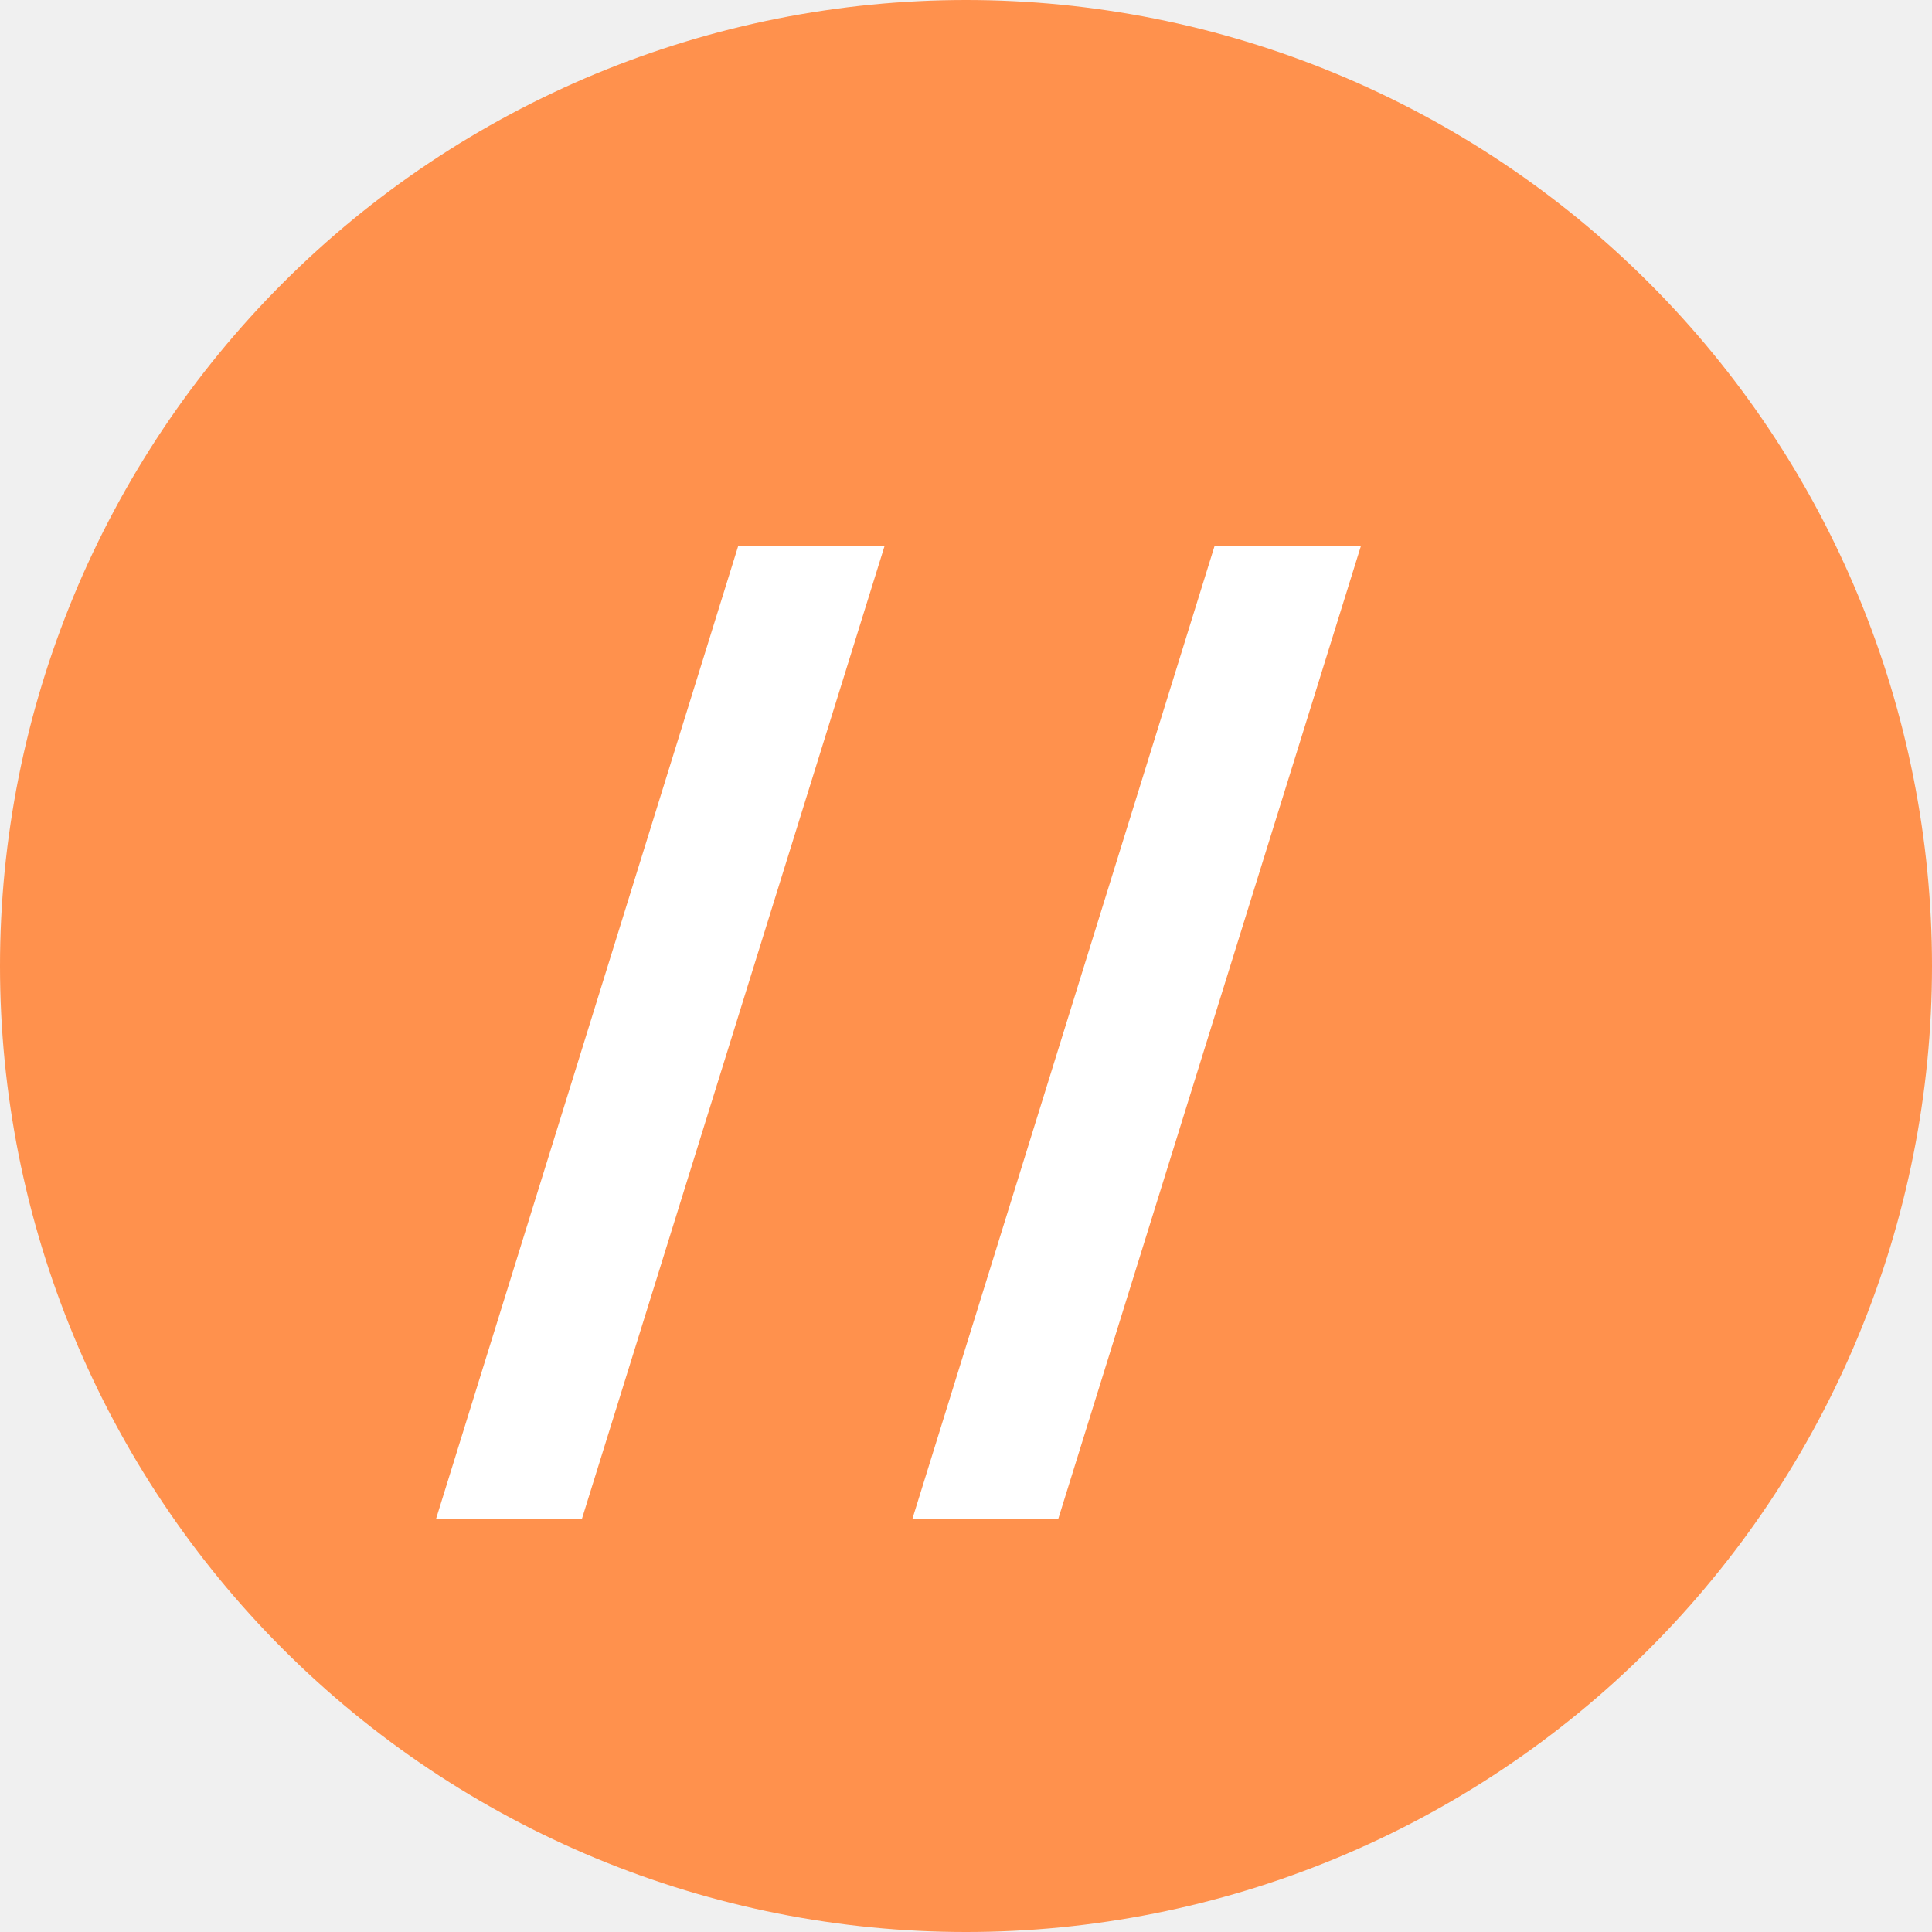
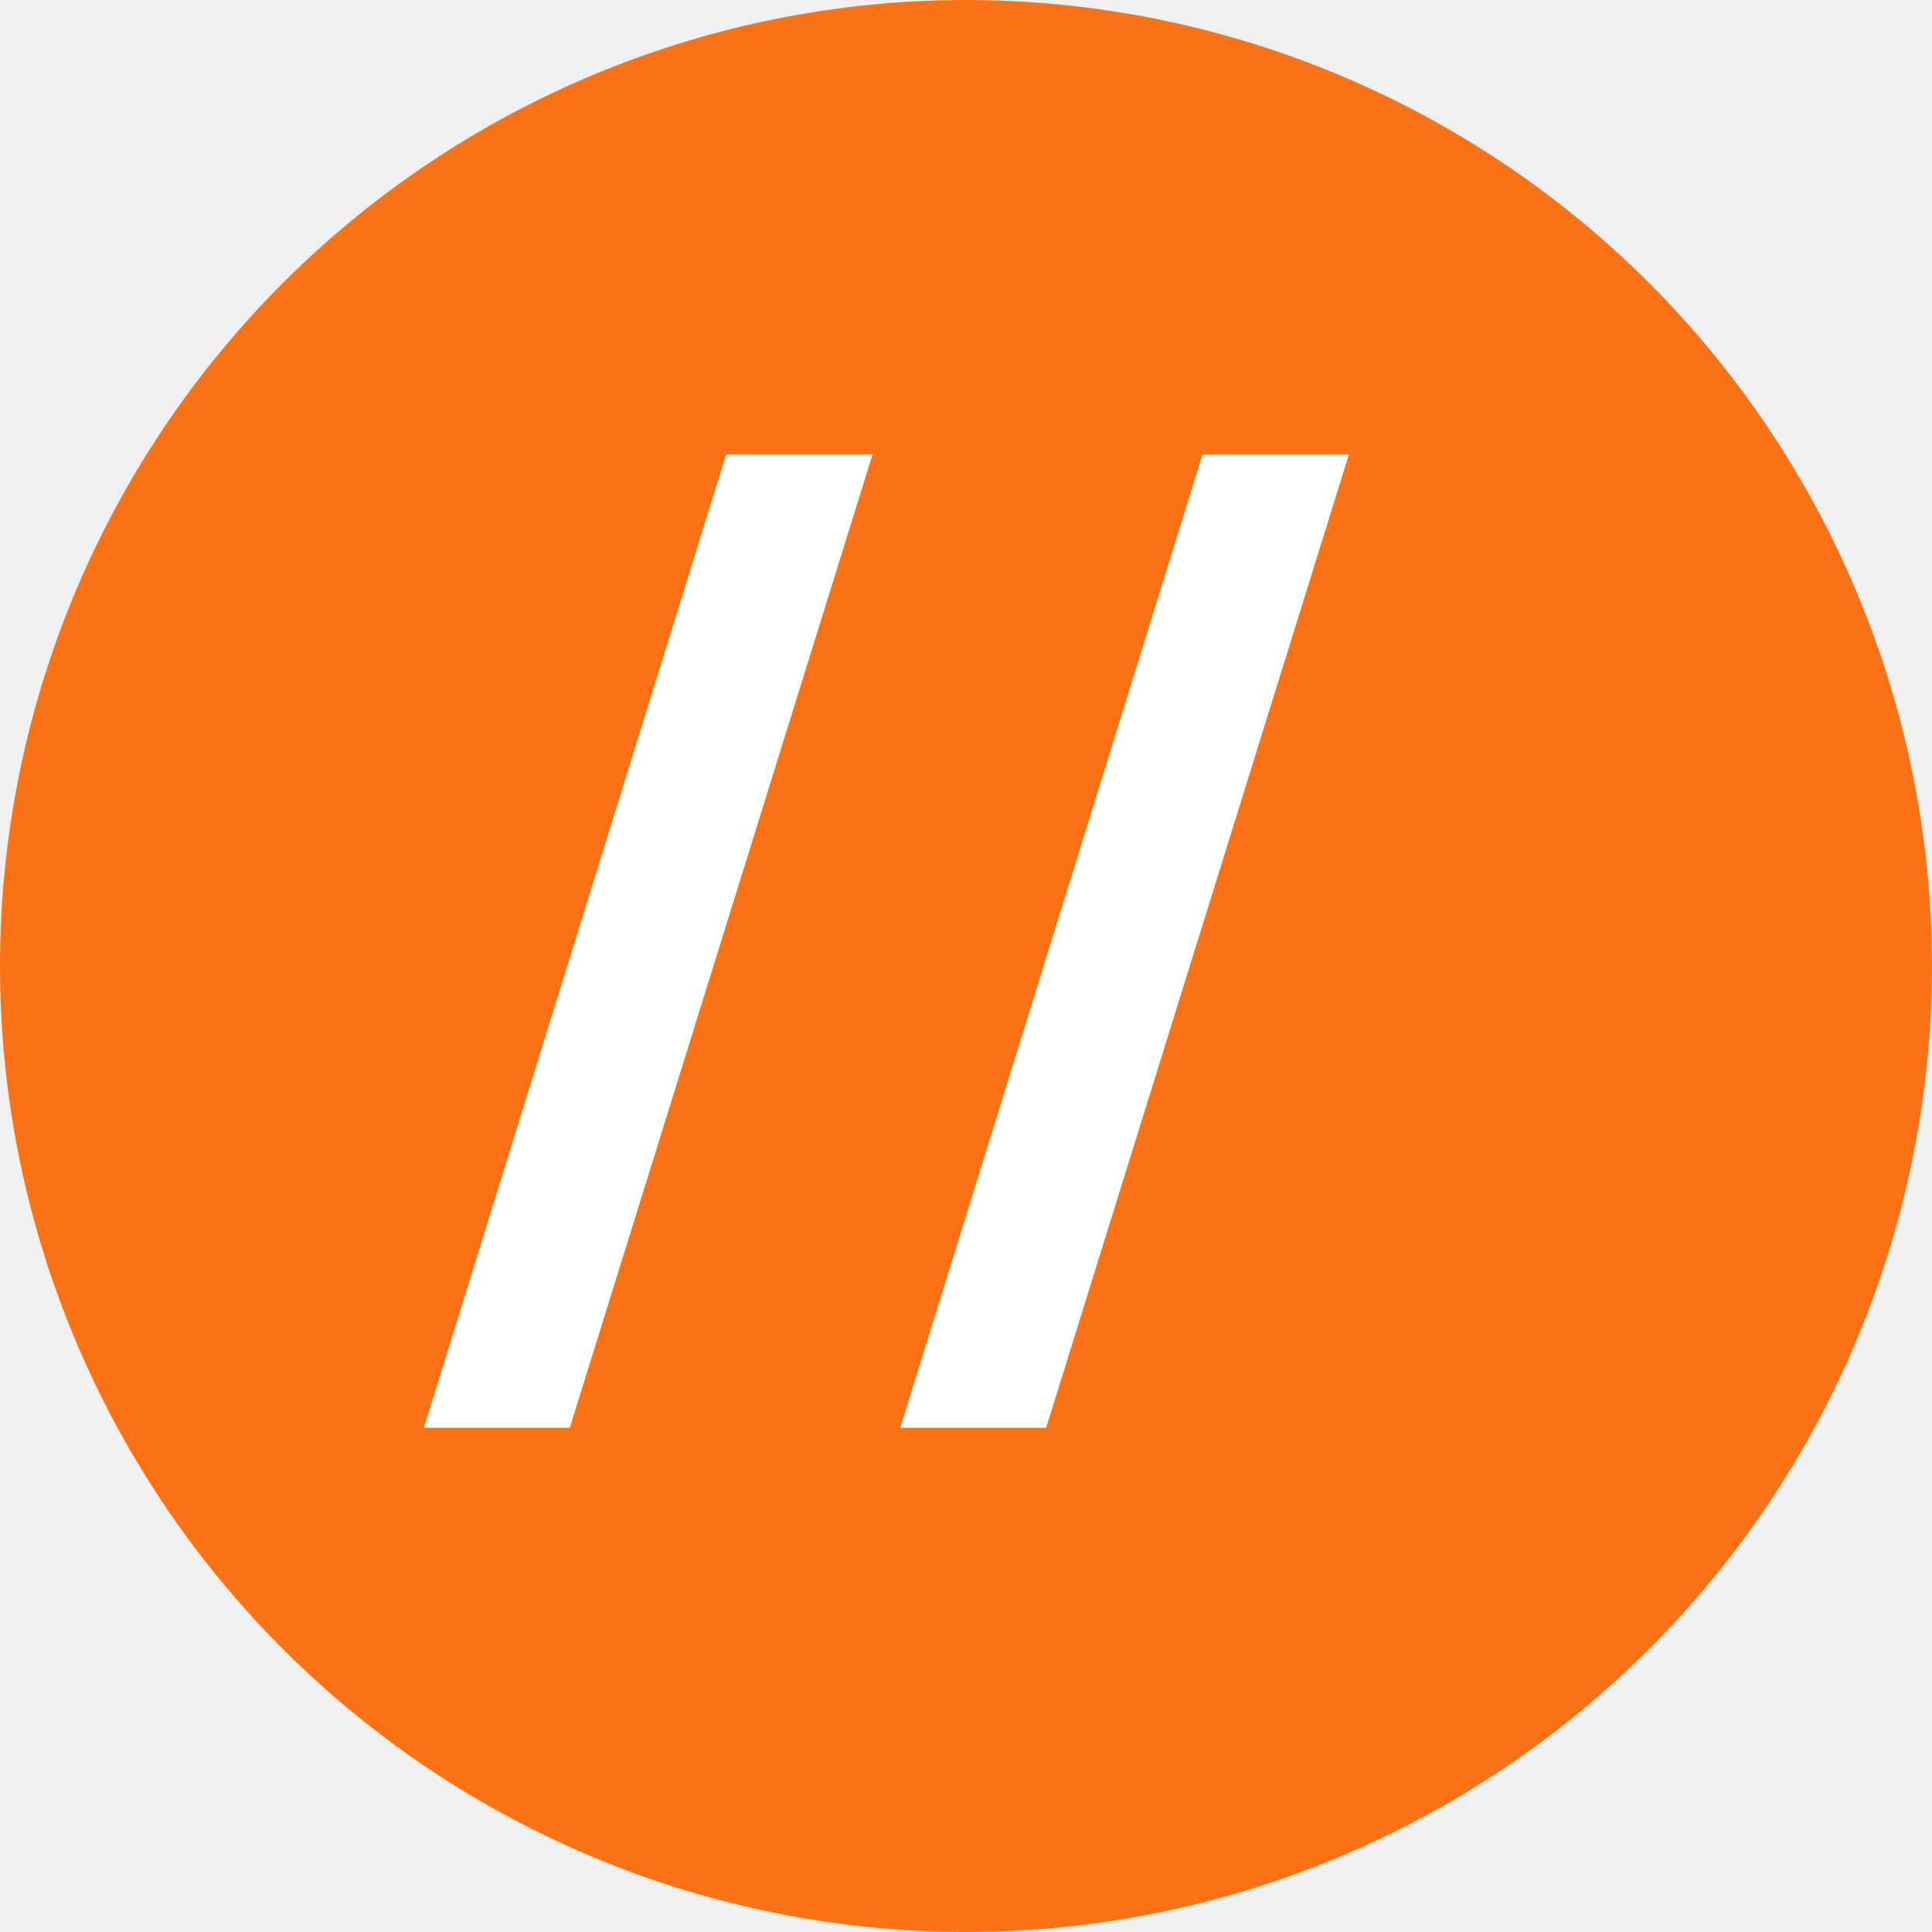
<svg xmlns="http://www.w3.org/2000/svg" width="500" zoomAndPan="magnify" viewBox="0 0 375 375" height="500" preserveAspectRatio="xMidYMid meet" version="1.0">
  <defs>
    <g />
  </defs>
-   <path fill="#ff914d" d="M 375 187.5 C 375 190.57 374.926 193.637 374.773 196.699 C 374.625 199.766 374.398 202.824 374.098 205.879 C 373.797 208.934 373.422 211.977 372.969 215.012 C 372.52 218.047 371.996 221.07 371.398 224.078 C 370.797 227.09 370.125 230.082 369.379 233.059 C 368.637 236.035 367.816 238.992 366.926 241.93 C 366.035 244.863 365.074 247.777 364.039 250.668 C 363.004 253.555 361.902 256.418 360.727 259.254 C 359.555 262.09 358.309 264.891 356.996 267.668 C 355.688 270.441 354.305 273.18 352.859 275.887 C 351.414 278.594 349.902 281.262 348.324 283.895 C 346.746 286.527 345.105 289.117 343.402 291.668 C 341.695 294.223 339.93 296.73 338.102 299.195 C 336.273 301.66 334.387 304.078 332.438 306.449 C 330.492 308.82 328.488 311.145 326.43 313.418 C 324.367 315.691 322.254 317.914 320.082 320.082 C 317.914 322.254 315.691 324.367 313.418 326.43 C 311.145 328.488 308.82 330.492 306.449 332.438 C 304.078 334.387 301.66 336.273 299.195 338.102 C 296.73 339.93 294.223 341.695 291.668 343.402 C 289.117 345.105 286.527 346.746 283.895 348.324 C 281.262 349.902 278.594 351.414 275.887 352.859 C 273.18 354.309 270.441 355.688 267.668 356.996 C 264.891 358.309 262.09 359.555 259.254 360.727 C 256.418 361.902 253.555 363.004 250.668 364.039 C 247.777 365.074 244.863 366.035 241.93 366.926 C 238.992 367.816 236.035 368.637 233.059 369.379 C 230.082 370.125 227.09 370.797 224.078 371.398 C 221.07 371.996 218.047 372.52 215.012 372.969 C 211.977 373.422 208.934 373.797 205.879 374.098 C 202.824 374.398 199.766 374.625 196.699 374.773 C 193.637 374.926 190.57 375 187.5 375 C 184.43 375 181.363 374.926 178.301 374.773 C 175.234 374.625 172.176 374.398 169.121 374.098 C 166.066 373.797 163.023 373.422 159.988 372.969 C 156.953 372.52 153.93 371.996 150.922 371.398 C 147.91 370.797 144.918 370.125 141.941 369.379 C 138.965 368.637 136.008 367.816 133.07 366.926 C 130.137 366.035 127.223 365.074 124.332 364.039 C 121.445 363.004 118.582 361.902 115.746 360.727 C 112.91 359.555 110.105 358.309 107.332 356.996 C 104.559 355.688 101.82 354.309 99.113 352.859 C 96.406 351.414 93.738 349.902 91.105 348.324 C 88.473 346.746 85.883 345.105 83.332 343.402 C 80.777 341.695 78.27 339.93 75.805 338.102 C 73.34 336.273 70.922 334.387 68.551 332.438 C 66.18 330.492 63.855 328.488 61.582 326.43 C 59.309 324.367 57.086 322.254 54.918 320.082 C 52.746 317.914 50.633 315.691 48.57 313.418 C 46.512 311.145 44.508 308.82 42.559 306.449 C 40.613 304.078 38.727 301.66 36.898 299.195 C 35.07 296.73 33.305 294.223 31.598 291.668 C 29.895 289.117 28.254 286.527 26.676 283.895 C 25.098 281.262 23.586 278.594 22.141 275.887 C 20.691 273.18 19.312 270.441 18.004 267.668 C 16.691 264.891 15.445 262.09 14.273 259.254 C 13.098 256.418 11.996 253.555 10.961 250.668 C 9.926 247.777 8.965 244.863 8.074 241.93 C 7.184 238.992 6.363 236.035 5.617 233.059 C 4.875 230.082 4.203 227.09 3.602 224.078 C 3.004 221.07 2.48 218.047 2.031 215.012 C 1.578 211.977 1.203 208.934 0.902 205.879 C 0.602 202.824 0.375 199.766 0.227 196.699 C 0.074 193.637 0 190.57 0 187.5 C 0 184.43 0.074 181.363 0.227 178.301 C 0.375 175.234 0.602 172.176 0.902 169.121 C 1.203 166.066 1.578 163.023 2.031 159.988 C 2.48 156.953 3.004 153.93 3.602 150.922 C 4.203 147.91 4.875 144.918 5.617 141.941 C 6.363 138.965 7.184 136.008 8.074 133.07 C 8.965 130.137 9.926 127.223 10.961 124.332 C 11.996 121.445 13.098 118.582 14.273 115.746 C 15.445 112.91 16.691 110.105 18.004 107.332 C 19.312 104.559 20.691 101.82 22.141 99.113 C 23.586 96.406 25.098 93.738 26.676 91.105 C 28.254 88.473 29.895 85.883 31.598 83.332 C 33.305 80.777 35.07 78.27 36.898 75.805 C 38.727 73.34 40.613 70.922 42.559 68.551 C 44.508 66.18 46.512 63.855 48.57 61.582 C 50.633 59.309 52.746 57.086 54.918 54.918 C 57.086 52.746 59.309 50.633 61.582 48.57 C 63.855 46.512 66.18 44.508 68.551 42.559 C 70.922 40.613 73.34 38.727 75.805 36.898 C 78.27 35.07 80.777 33.305 83.332 31.598 C 85.883 29.895 88.473 28.254 91.105 26.676 C 93.738 25.098 96.406 23.586 99.113 22.141 C 101.82 20.691 104.559 19.312 107.332 18.004 C 110.105 16.691 112.91 15.445 115.746 14.273 C 118.582 13.098 121.445 11.996 124.332 10.961 C 127.223 9.926 130.137 8.965 133.07 8.074 C 136.008 7.184 138.965 6.363 141.941 5.617 C 144.918 4.875 147.91 4.203 150.922 3.602 C 153.93 3.004 156.953 2.48 159.988 2.031 C 163.023 1.578 166.066 1.203 169.121 0.902 C 172.176 0.602 175.234 0.375 178.301 0.227 C 181.363 0.074 184.43 0 187.5 0 C 190.57 0 193.637 0.074 196.699 0.227 C 199.766 0.375 202.824 0.602 205.879 0.902 C 208.934 1.203 211.977 1.578 215.012 2.031 C 218.047 2.48 221.07 3.004 224.078 3.602 C 227.09 4.203 230.082 4.875 233.059 5.617 C 236.035 6.363 238.992 7.184 241.93 8.074 C 244.863 8.965 247.777 9.926 250.668 10.961 C 253.555 11.996 256.418 13.098 259.254 14.273 C 262.09 15.445 264.891 16.691 267.668 18.004 C 270.441 19.312 273.18 20.691 275.887 22.141 C 278.594 23.586 281.262 25.098 283.895 26.676 C 286.527 28.254 289.117 29.895 291.668 31.598 C 294.223 33.305 296.73 35.07 299.195 36.898 C 301.66 38.727 304.078 40.613 306.449 42.559 C 308.82 44.508 311.145 46.512 313.418 48.57 C 315.691 50.633 317.914 52.746 320.082 54.918 C 322.254 57.086 324.367 59.309 326.43 61.582 C 328.488 63.855 330.492 66.18 332.438 68.551 C 334.387 70.922 336.273 73.34 338.102 75.805 C 339.93 78.27 341.695 80.777 343.402 83.332 C 345.105 85.883 346.746 88.473 348.324 91.105 C 349.902 93.738 351.414 96.406 352.859 99.113 C 354.305 101.82 355.688 104.559 356.996 107.332 C 358.309 110.105 359.555 112.91 360.727 115.746 C 361.902 118.582 363.004 121.445 364.039 124.332 C 365.074 127.223 366.035 130.137 366.926 133.07 C 367.816 136.008 368.637 138.965 369.379 141.941 C 370.125 144.918 370.797 147.91 371.398 150.922 C 371.996 153.93 372.52 156.953 372.969 159.988 C 373.422 163.023 373.797 166.066 374.098 169.121 C 374.398 172.176 374.625 175.234 374.773 178.301 C 374.926 181.363 375 184.43 375 187.5 Z M 375 187.5 " fill-opacity="1" fill-rule="nonzero" />
+   <path fill="#f97316" d="M 375 187.5 C 375 190.57 374.926 193.637 374.773 196.699 C 374.625 199.766 374.398 202.824 374.098 205.879 C 373.797 208.934 373.422 211.977 372.969 215.012 C 372.52 218.047 371.996 221.07 371.398 224.078 C 370.797 227.09 370.125 230.082 369.379 233.059 C 368.637 236.035 367.816 238.992 366.926 241.93 C 366.035 244.863 365.074 247.777 364.039 250.668 C 363.004 253.555 361.902 256.418 360.727 259.254 C 359.555 262.09 358.309 264.891 356.996 267.668 C 355.688 270.441 354.305 273.18 352.859 275.887 C 351.414 278.594 349.902 281.262 348.324 283.895 C 346.746 286.527 345.105 289.117 343.402 291.668 C 341.695 294.223 339.93 296.73 338.102 299.195 C 336.273 301.66 334.387 304.078 332.438 306.449 C 330.492 308.82 328.488 311.145 326.43 313.418 C 324.367 315.691 322.254 317.914 320.082 320.082 C 317.914 322.254 315.691 324.367 313.418 326.43 C 311.145 328.488 308.82 330.492 306.449 332.438 C 304.078 334.387 301.66 336.273 299.195 338.102 C 296.73 339.93 294.223 341.695 291.668 343.402 C 289.117 345.105 286.527 346.746 283.895 348.324 C 281.262 349.902 278.594 351.414 275.887 352.859 C 273.18 354.309 270.441 355.688 267.668 356.996 C 264.891 358.309 262.09 359.555 259.254 360.727 C 256.418 361.902 253.555 363.004 250.668 364.039 C 247.777 365.074 244.863 366.035 241.93 366.926 C 238.992 367.816 236.035 368.637 233.059 369.379 C 230.082 370.125 227.09 370.797 224.078 371.398 C 221.07 371.996 218.047 372.52 215.012 372.969 C 211.977 373.422 208.934 373.797 205.879 374.098 C 202.824 374.398 199.766 374.625 196.699 374.773 C 193.637 374.926 190.57 375 187.5 375 C 184.43 375 181.363 374.926 178.301 374.773 C 175.234 374.625 172.176 374.398 169.121 374.098 C 166.066 373.797 163.023 373.422 159.988 372.969 C 156.953 372.52 153.93 371.996 150.922 371.398 C 147.91 370.797 144.918 370.125 141.941 369.379 C 138.965 368.637 136.008 367.816 133.07 366.926 C 130.137 366.035 127.223 365.074 124.332 364.039 C 121.445 363.004 118.582 361.902 115.746 360.727 C 112.91 359.555 110.105 358.309 107.332 356.996 C 104.559 355.688 101.82 354.309 99.113 352.859 C 96.406 351.414 93.738 349.902 91.105 348.324 C 88.473 346.746 85.883 345.105 83.332 343.402 C 80.777 341.695 78.27 339.93 75.805 338.102 C 73.34 336.273 70.922 334.387 68.551 332.438 C 66.18 330.492 63.855 328.488 61.582 326.43 C 59.309 324.367 57.086 322.254 54.918 320.082 C 52.746 317.914 50.633 315.691 48.57 313.418 C 46.512 311.145 44.508 308.82 42.559 306.449 C 40.613 304.078 38.727 301.66 36.898 299.195 C 35.07 296.73 33.305 294.223 31.598 291.668 C 29.895 289.117 28.254 286.527 26.676 283.895 C 25.098 281.262 23.586 278.594 22.141 275.887 C 20.691 273.18 19.312 270.441 18.004 267.668 C 16.691 264.891 15.445 262.09 14.273 259.254 C 13.098 256.418 11.996 253.555 10.961 250.668 C 9.926 247.777 8.965 244.863 8.074 241.93 C 7.184 238.992 6.363 236.035 5.617 233.059 C 4.875 230.082 4.203 227.09 3.602 224.078 C 3.004 221.07 2.48 218.047 2.031 215.012 C 1.578 211.977 1.203 208.934 0.902 205.879 C 0.602 202.824 0.375 199.766 0.227 196.699 C 0.074 193.637 0 190.57 0 187.5 C 0 184.43 0.074 181.363 0.227 178.301 C 0.375 175.234 0.602 172.176 0.902 169.121 C 1.203 166.066 1.578 163.023 2.031 159.988 C 2.48 156.953 3.004 153.93 3.602 150.922 C 4.203 147.91 4.875 144.918 5.617 141.941 C 6.363 138.965 7.184 136.008 8.074 133.07 C 8.965 130.137 9.926 127.223 10.961 124.332 C 11.996 121.445 13.098 118.582 14.273 115.746 C 15.445 112.91 16.691 110.105 18.004 107.332 C 19.312 104.559 20.691 101.82 22.141 99.113 C 23.586 96.406 25.098 93.738 26.676 91.105 C 28.254 88.473 29.895 85.883 31.598 83.332 C 33.305 80.777 35.07 78.27 36.898 75.805 C 38.727 73.34 40.613 70.922 42.559 68.551 C 44.508 66.18 46.512 63.855 48.57 61.582 C 50.633 59.309 52.746 57.086 54.918 54.918 C 57.086 52.746 59.309 50.633 61.582 48.57 C 63.855 46.512 66.18 44.508 68.551 42.559 C 70.922 40.613 73.34 38.727 75.805 36.898 C 78.27 35.07 80.777 33.305 83.332 31.598 C 85.883 29.895 88.473 28.254 91.105 26.676 C 93.738 25.098 96.406 23.586 99.113 22.141 C 101.82 20.691 104.559 19.312 107.332 18.004 C 110.105 16.691 112.91 15.445 115.746 14.273 C 118.582 13.098 121.445 11.996 124.332 10.961 C 127.223 9.926 130.137 8.965 133.07 8.074 C 136.008 7.184 138.965 6.363 141.941 5.617 C 144.918 4.875 147.91 4.203 150.922 3.602 C 153.93 3.004 156.953 2.48 159.988 2.031 C 163.023 1.578 166.066 1.203 169.121 0.902 C 172.176 0.602 175.234 0.375 178.301 0.227 C 181.363 0.074 184.43 0 187.5 0 C 190.57 0 193.637 0.074 196.699 0.227 C 199.766 0.375 202.824 0.602 205.879 0.902 C 208.934 1.203 211.977 1.578 215.012 2.031 C 218.047 2.48 221.07 3.004 224.078 3.602 C 227.09 4.203 230.082 4.875 233.059 5.617 C 236.035 6.363 238.992 7.184 241.93 8.074 C 244.863 8.965 247.777 9.926 250.668 10.961 C 253.555 11.996 256.418 13.098 259.254 14.273 C 262.09 15.445 264.891 16.691 267.668 18.004 C 270.441 19.312 273.18 20.691 275.887 22.141 C 278.594 23.586 281.262 25.098 283.895 26.676 C 286.527 28.254 289.117 29.895 291.668 31.598 C 294.223 33.305 296.73 35.07 299.195 36.898 C 301.66 38.727 304.078 40.613 306.449 42.559 C 308.82 44.508 311.145 46.512 313.418 48.57 C 315.691 50.633 317.914 52.746 320.082 54.918 C 322.254 57.086 324.367 59.309 326.43 61.582 C 328.488 63.855 330.492 66.18 332.438 68.551 C 334.387 70.922 336.273 73.34 338.102 75.805 C 339.93 78.27 341.695 80.777 343.402 83.332 C 345.105 85.883 346.746 88.473 348.324 91.105 C 349.902 93.738 351.414 96.406 352.859 99.113 C 354.305 101.82 355.688 104.559 356.996 107.332 C 358.309 110.105 359.555 112.91 360.727 115.746 C 361.902 118.582 363.004 121.445 364.039 124.332 C 365.074 127.223 366.035 130.137 366.926 133.07 C 367.816 136.008 368.637 138.965 369.379 141.941 C 370.125 144.918 370.797 147.91 371.398 150.922 C 371.996 153.93 372.52 156.953 372.969 159.988 C 373.422 163.023 373.797 166.066 374.098 169.121 C 374.398 172.176 374.625 175.234 374.773 178.301 C 374.926 181.363 375 184.43 375 187.5 Z M 375 187.5 " fill-opacity="1" fill-rule="nonzero" />
  <g fill="#ffffff" fill-opacity="1">
-     <g transform="translate(83.97746, 272.3699)">
+     <g transform="translate(81.64233, 254.6347)">
      <g>
        <path d="M 28.953 22.5 L 0.641 22.5 L 59.312 -166.406 L 87.719 -166.406 Z M 28.953 22.5 " />
      </g>
    </g>
-     <g transform="translate(176.438, 272.3699)">
+     <g transform="translate(174.1028, 254.6347)">
      <g>
        <path d="M 28.953 22.5 L 0.641 22.5 L 59.312 -166.406 L 87.719 -166.406 Z M 28.953 22.5 " />
      </g>
    </g>
  </g>
</svg>
